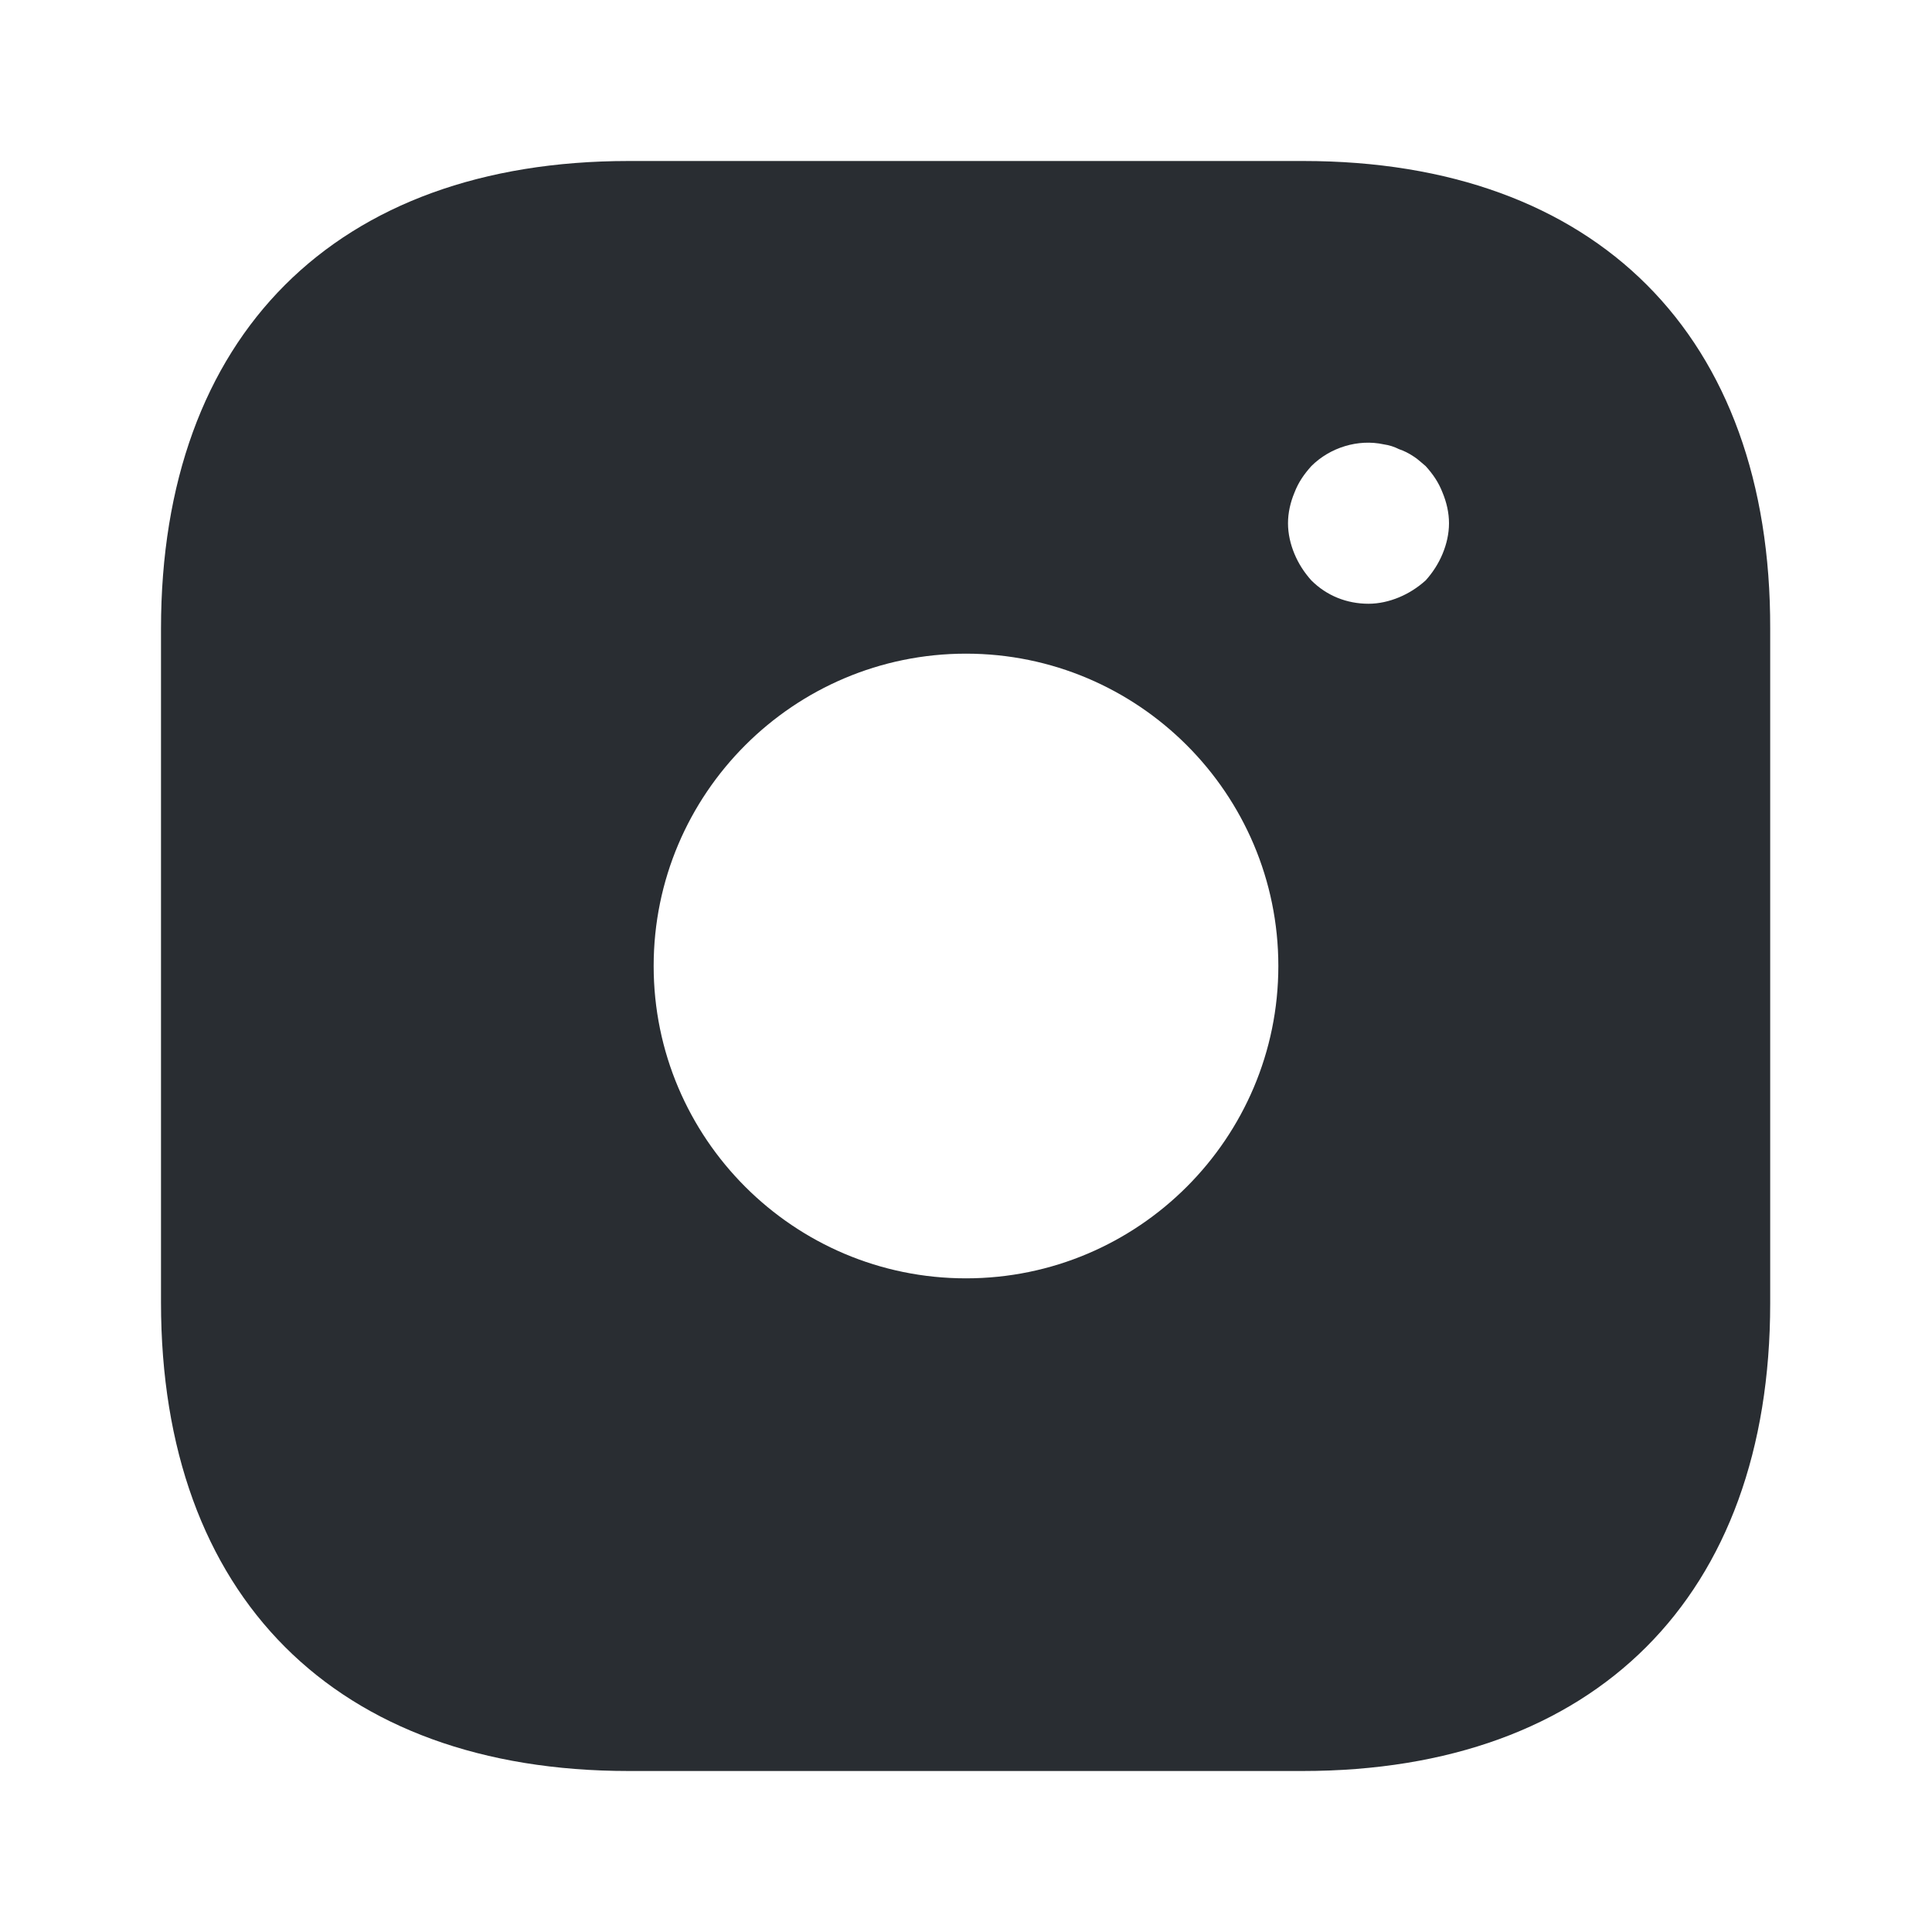
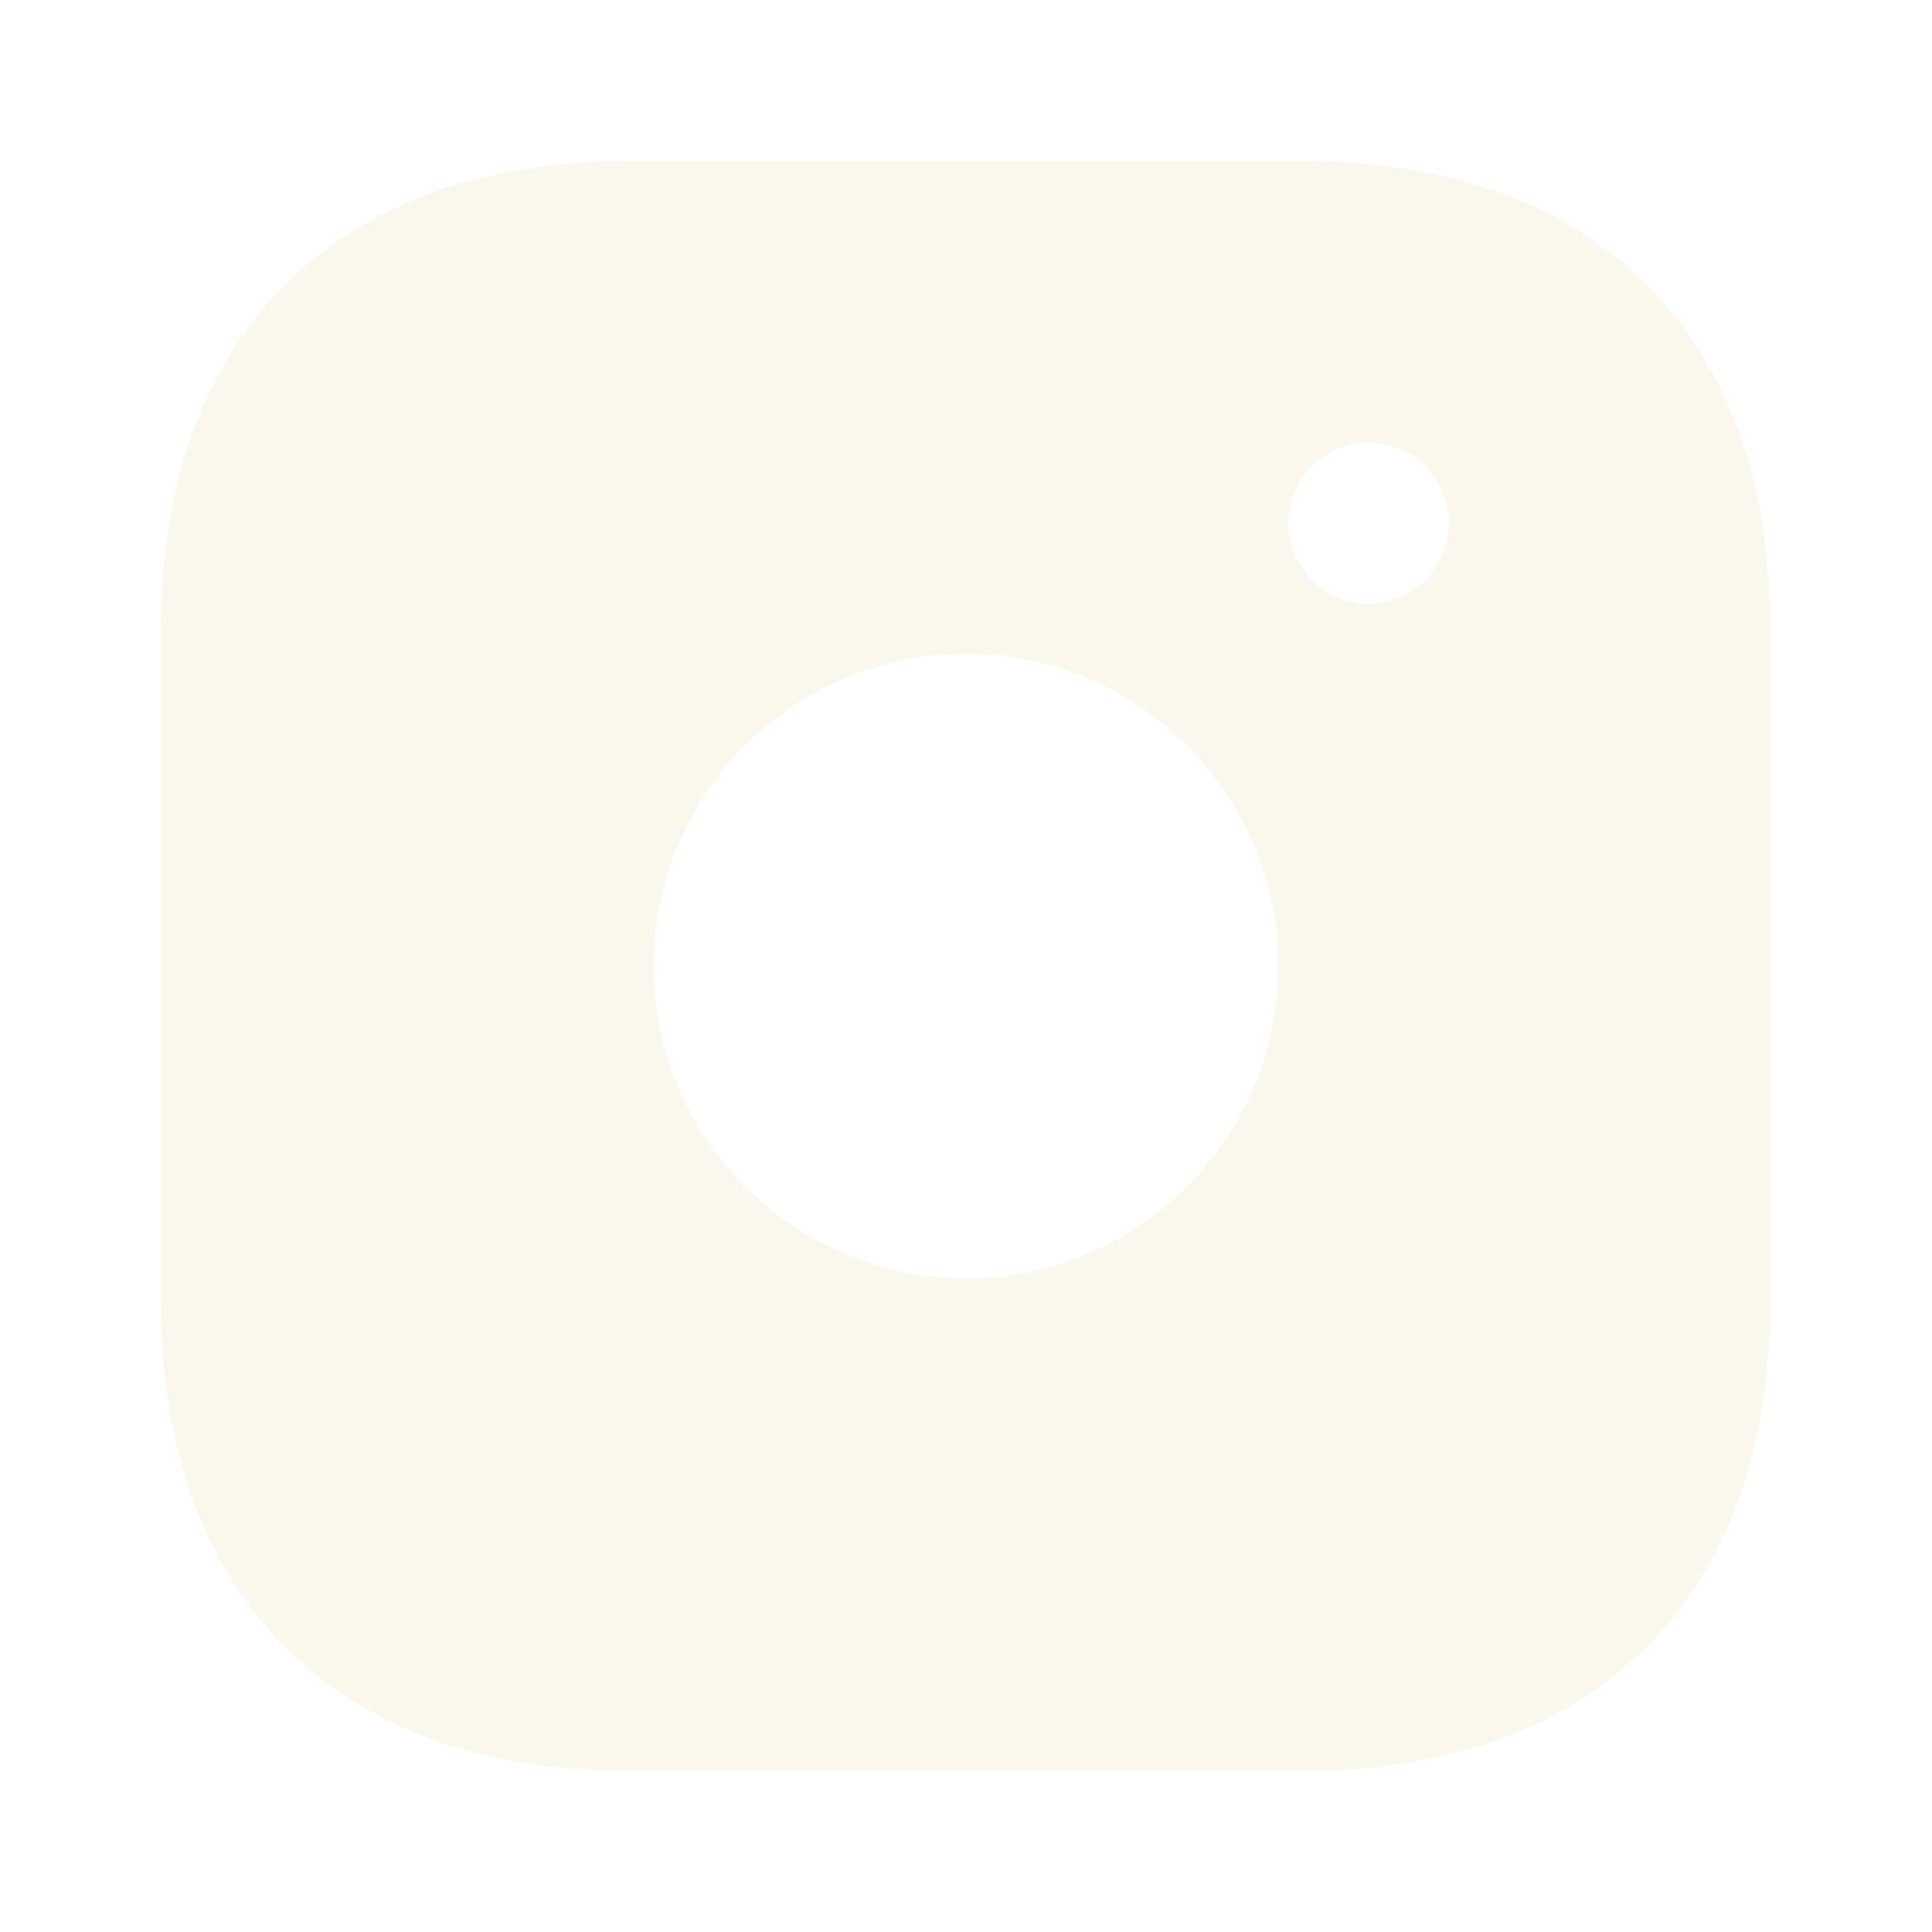
<svg xmlns="http://www.w3.org/2000/svg" width="800px" height="800px" viewBox="0 0 24 24" fill="none">
-   <path d="M16.19 2H7.81C4.17 2 2 4.17 2 7.81V16.18C2 19.83 4.17 22 7.81 22H16.18C19.82 22 21.99 19.83 21.99 16.19V7.81C22 4.17 19.83 2 16.19 2ZM12 15.88C9.86 15.88 8.12 14.14 8.12 12C8.12 9.86 9.86 8.12 12 8.12C14.14 8.12 15.88 9.86 15.88 12C15.88 14.14 14.14 15.88 12 15.88ZM17.92 6.88C17.87 7 17.8 7.11 17.71 7.21C17.61 7.3 17.5 7.37 17.38 7.42C17.26 7.47 17.13 7.5 17 7.5C16.73 7.5 16.48 7.4 16.29 7.21C16.2 7.11 16.13 7 16.08 6.88C16.03 6.76 16 6.63 16 6.5C16 6.37 16.03 6.24 16.08 6.12C16.13 5.99 16.2 5.89 16.29 5.79C16.52 5.56 16.87 5.45 17.19 5.52C17.26 5.53 17.32 5.55 17.38 5.58C17.44 5.6 17.5 5.63 17.56 5.67C17.61 5.7 17.66 5.75 17.71 5.79C17.8 5.89 17.87 5.99 17.92 6.12C17.97 6.24 18 6.37 18 6.5C18 6.63 17.97 6.76 17.92 6.88Z" fill="#292D32" />
+   <path d="M16.19 2H7.81C4.17 2 2 4.17 2 7.81V16.18C2 19.83 4.17 22 7.81 22H16.18C19.82 22 21.99 19.83 21.99 16.19V7.81C22 4.17 19.83 2 16.19 2ZM12 15.88C9.86 15.88 8.12 14.14 8.12 12C8.12 9.86 9.86 8.12 12 8.12C14.14 8.12 15.88 9.86 15.88 12C15.88 14.14 14.14 15.88 12 15.88ZM17.92 6.88C17.87 7 17.8 7.11 17.71 7.21C17.61 7.3 17.5 7.37 17.38 7.42C17.26 7.47 17.13 7.5 17 7.5C16.73 7.5 16.48 7.4 16.29 7.21C16.2 7.11 16.13 7 16.08 6.88C16.03 6.76 16 6.63 16 6.5C16 6.37 16.03 6.24 16.08 6.12C16.13 5.99 16.2 5.89 16.29 5.79C16.52 5.56 16.87 5.45 17.19 5.52C17.26 5.53 17.32 5.55 17.38 5.58C17.44 5.6 17.5 5.63 17.56 5.67C17.61 5.7 17.66 5.75 17.71 5.79C17.8 5.89 17.87 5.99 17.92 6.12C17.97 6.24 18 6.37 18 6.5C18 6.63 17.97 6.76 17.92 6.88Z" fill="#FAF8ED" />
</svg>
